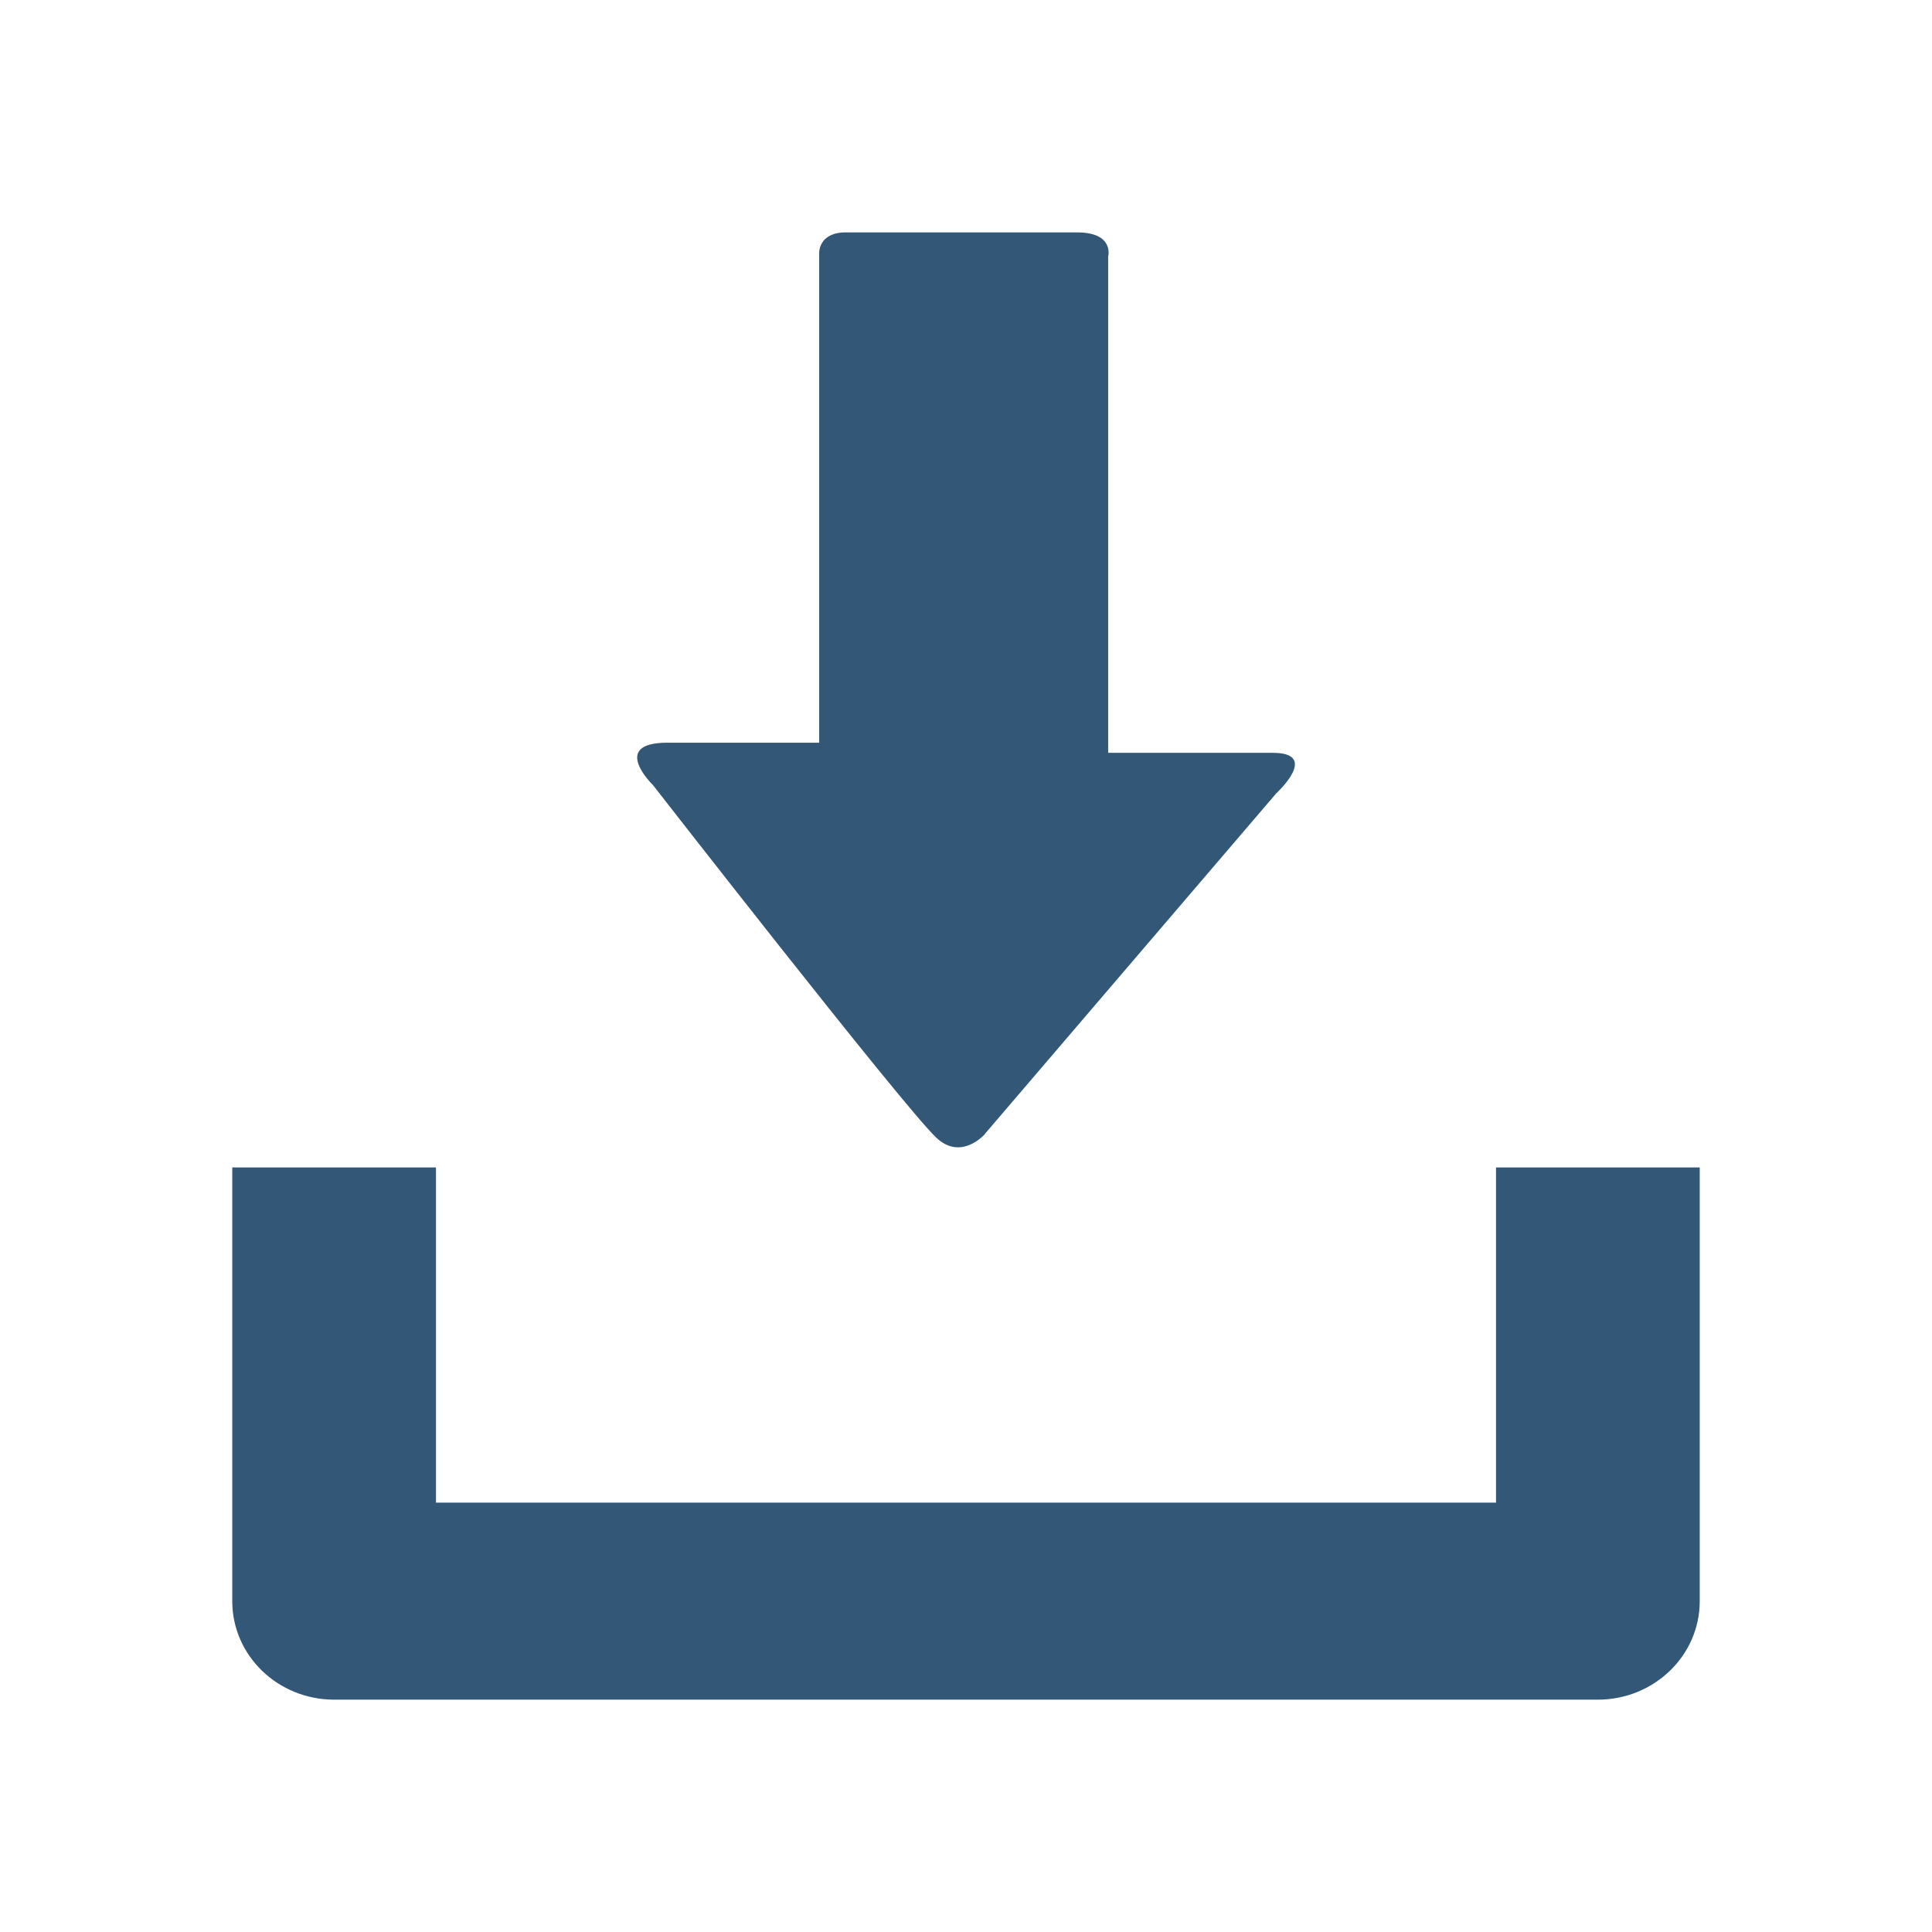
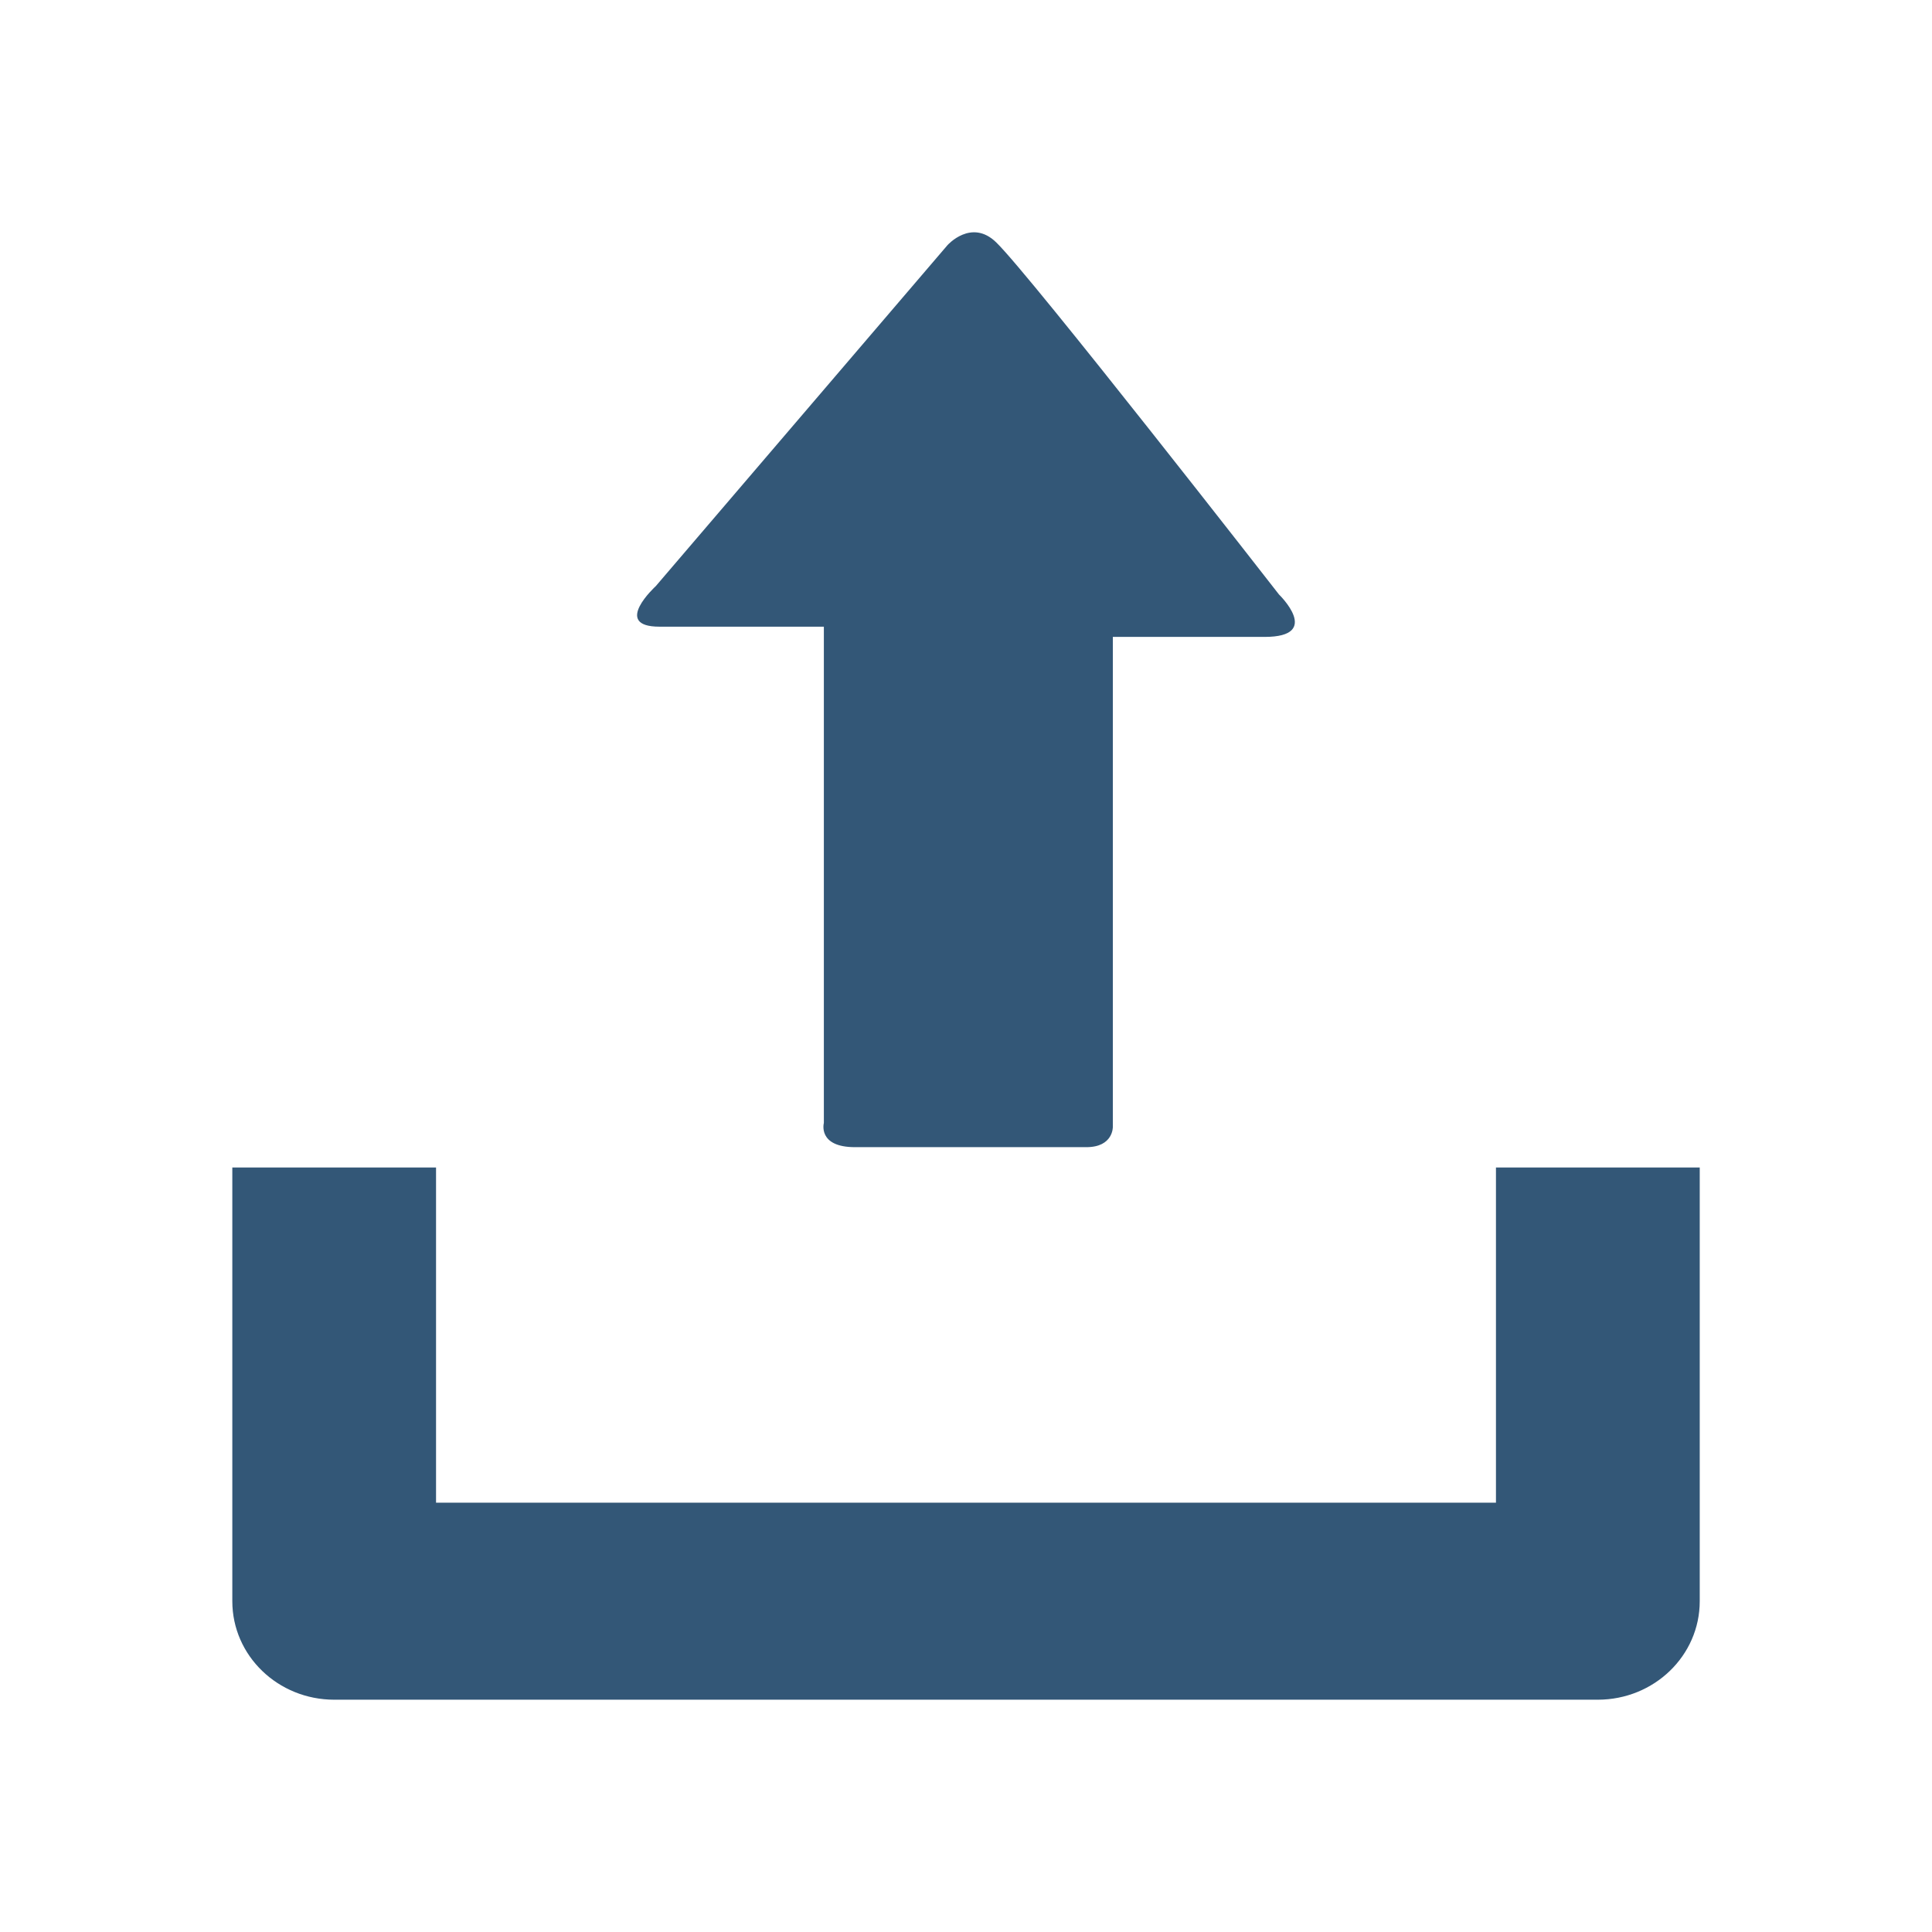
<svg xmlns="http://www.w3.org/2000/svg" version="1.1" id="Capa_1" x="0px" y="0px" viewBox="0 0 29.978 29.978" style="enable-background:new 0 0 29.978 29.978;" xml:space="preserve" width="512px" height="512px">
  <defs id="defs71" />
  <g id="g36">
-     <path d="m 23.213,18.115 v 5.201 H 6.765 V 18.115 H 3.604 v 6.73 c 0,0.844 0.707,1.528 1.583,1.528 H 24.791 c 0.875,0 1.583,-0.684 1.583,-1.528 v -6.73 z" id="path2" style="fill:#335777;stroke-width:1" />
-     <path d="m 15.277,17.6 4.526,-5.29 c 0,0 0.689,-0.629 -0.058,-0.629 -0.747,0 -2.55,0 -2.55,0 0,0 0,-0.423 0,-1.075 0,-1.86 0,-5.245 0,-6.625 0,0 0.101,-0.375 -0.483,-0.375 -0.589,0 -3.168,0 -3.59,0 -0.421,0 -0.411,0.316 -0.411,0.316 0,1.338 0,4.841 0,6.64 0,0.583 0,0.962 0,0.962 0,0 -1.446,0 -2.354,0 -0.906,0 -0.224,0.659 -0.224,0.659 0,0 3.85,4.945 4.388,5.463 0.386,0.376 0.757,-0.044 0.757,-0.044 z" id="path4" style="fill:#335777;stroke-width:1" />
+     <g id="g846" transform="matrix(0.7851749,0,0,0.7595332,3.220014,3.604357)" style="stroke-width:1.295">
+       <path style="fill:#335777;stroke-width:1.295" id="path2" d="m 25.462,19.105 v 6.848 H 4.516 v -6.848 h -4.026 v 8.861 c 0,1.111 0.9,2.012 2.016,2.012 h 24.967 c 1.115,0 2.016,-0.9 2.016,-2.012 v -8.861 z" />
+       <path style="fill:#335777;stroke-width:1.295" id="path4" d="m 14.622,0.264 -5.764,6.965 c 0,0 -0.877,0.828 0.074,0.828 0.951,0 3.248,0 3.248,0 0,0 0,0.557 0,1.416 0,2.449 0,6.906 0,8.723 0,0 -0.129,0.494 0.615,0.494 0.75,0 4.035,0 4.572,0 0.536,0 0.524,-0.416 0.524,-0.416 0,-1.762 0,-6.373 0,-8.742 0,-0.768 0,-1.266 0,-1.266 0,0 1.842,0 2.998,0 1.154,0 0.285,-0.867 0.285,-0.867 0,0 -4.904,-6.51 -5.588,-7.193 -0.492,-0.495 -0.964,0.058 -0.964,0.058 z" />
+     </g>
    <g id="g6" />
    <g id="g8" />
    <g id="g10" />
    <g id="g12" />
    <g id="g14" />
    <g id="g16" />
    <g id="g18" />
    <g id="g20" />
    <g id="g22" />
    <g id="g24" />
    <g id="g26" />
    <g id="g28" />
    <g id="g30" />
    <g id="g32" />
    <g id="g34" />
  </g>
  <g id="g38" />
  <g id="g40" />
  <g id="g42" />
  <g id="g44" />
  <g id="g46" />
  <g id="g48" />
  <g id="g50" />
  <g id="g52" />
  <g id="g54" />
  <g id="g56" />
  <g id="g58" />
  <g id="g60" />
  <g id="g62" />
  <g id="g64" />
  <g id="g66" />
</svg>
